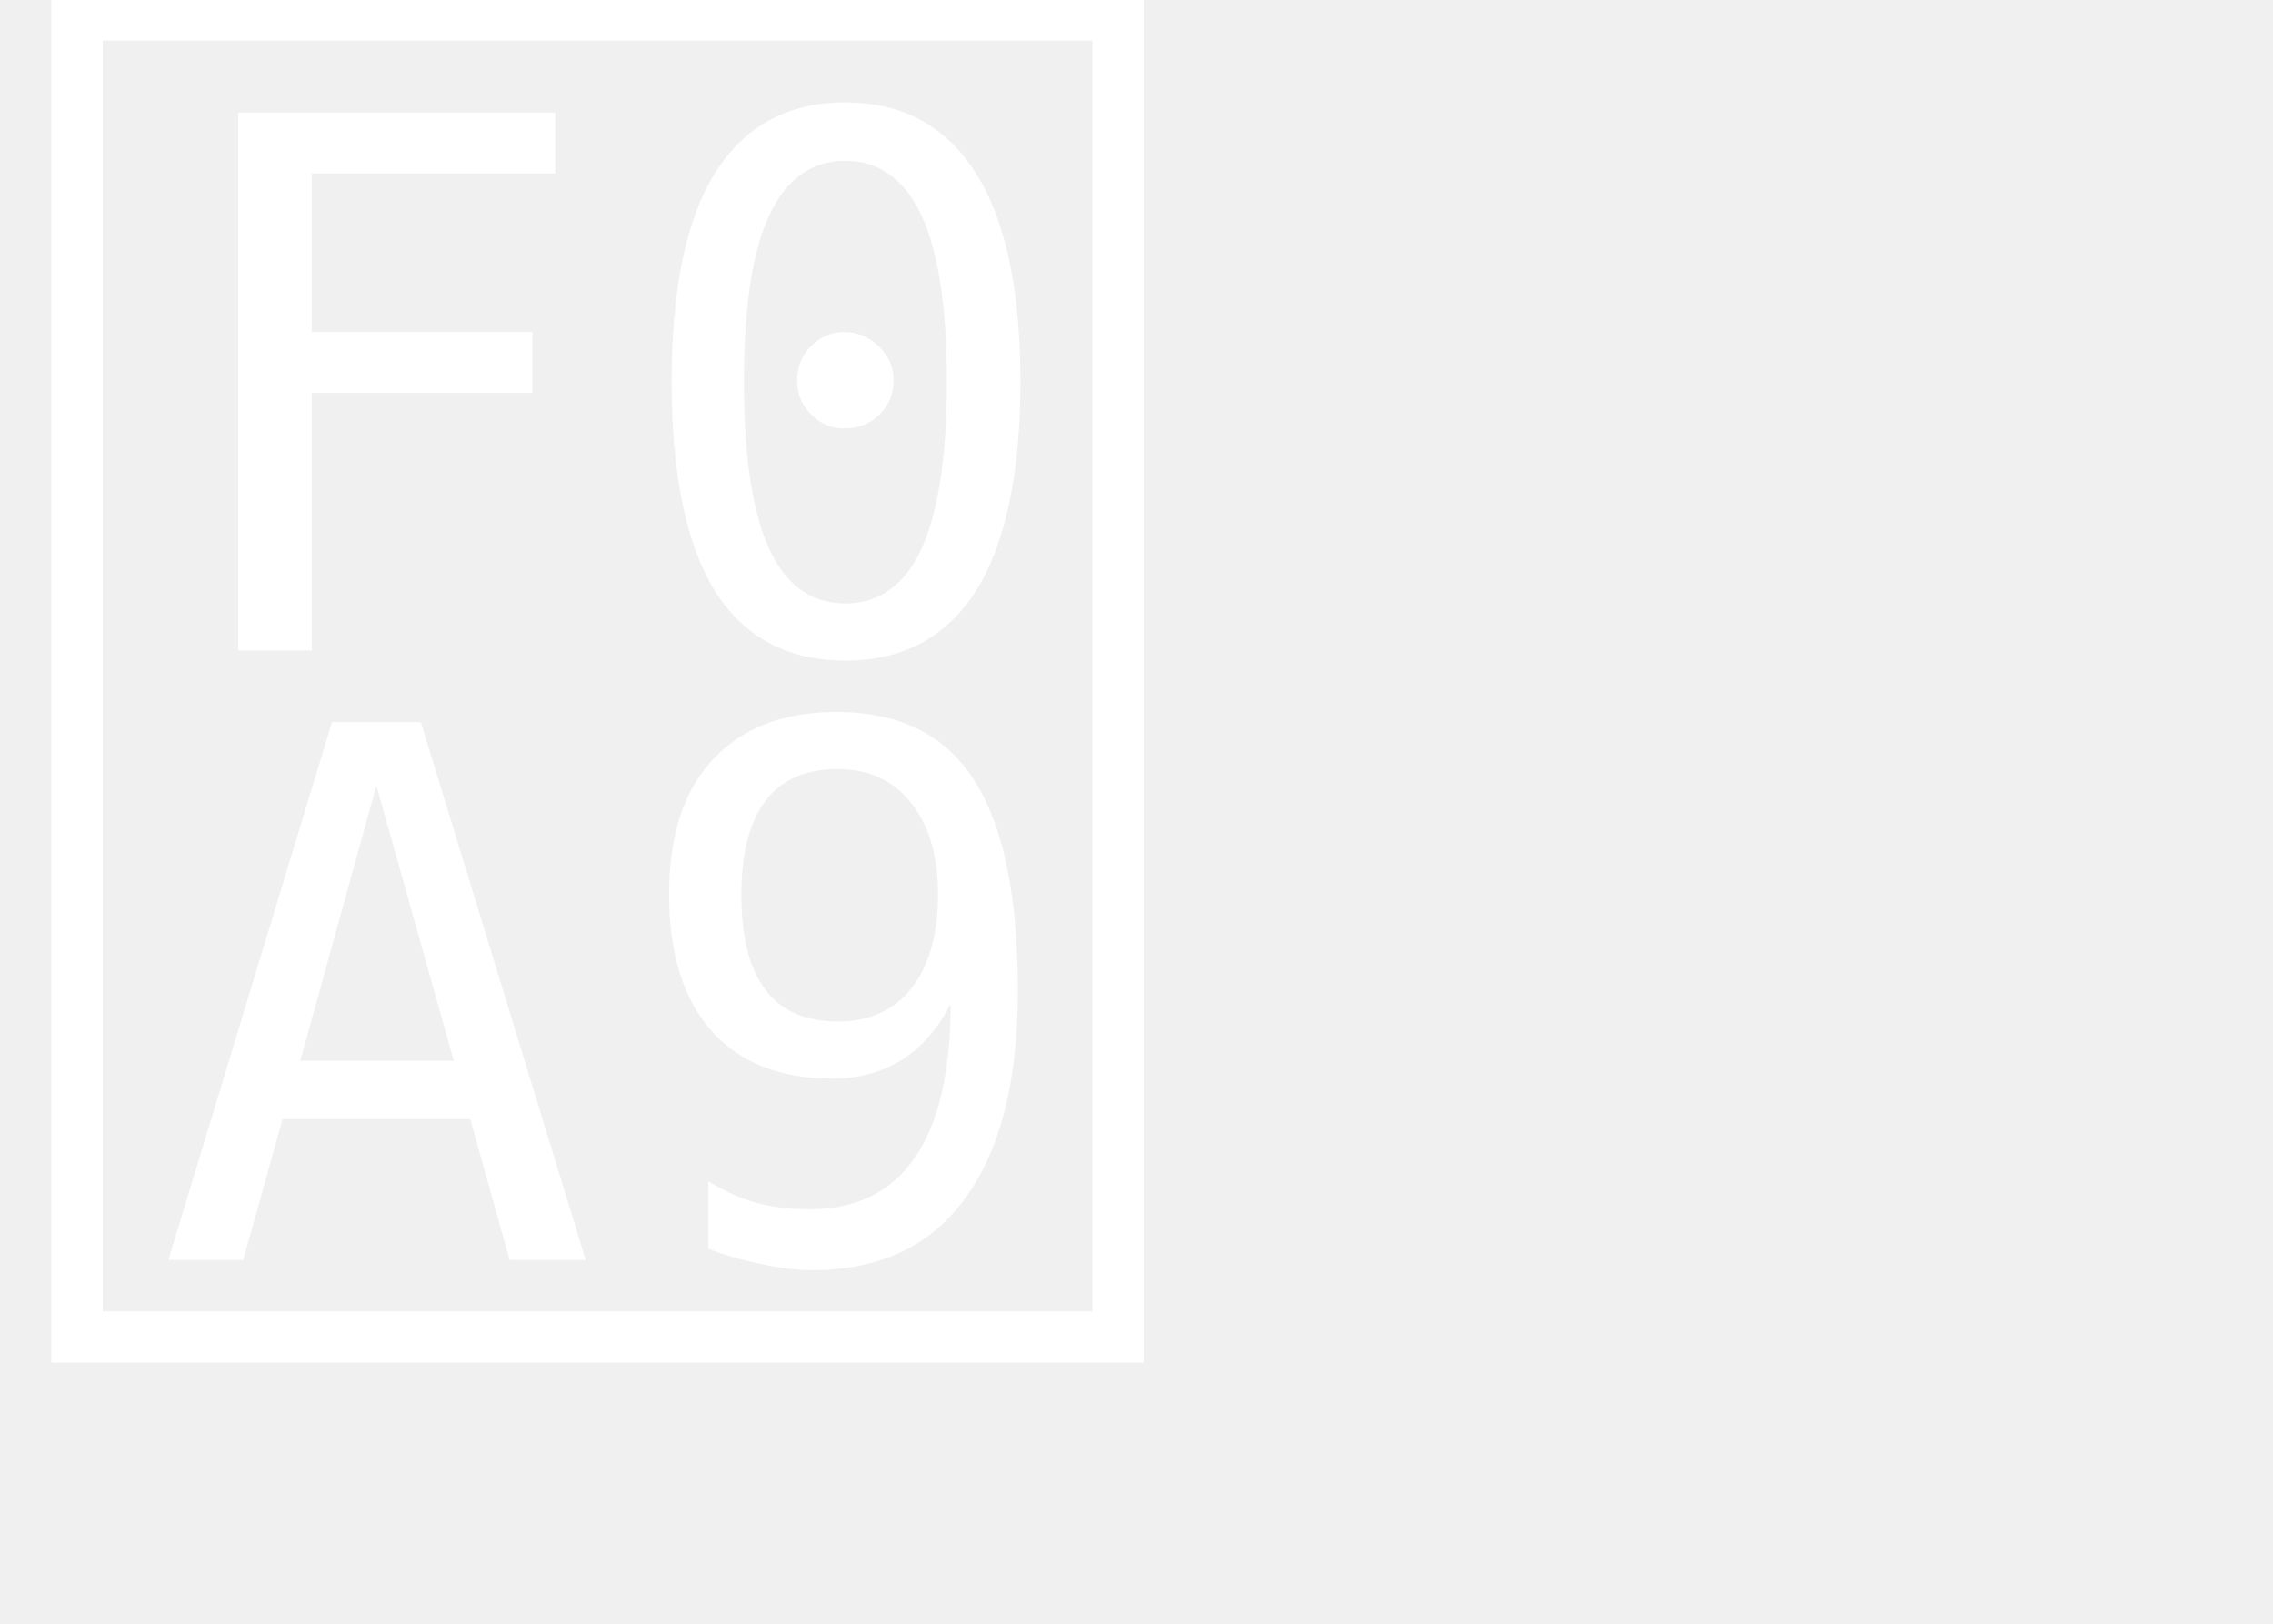
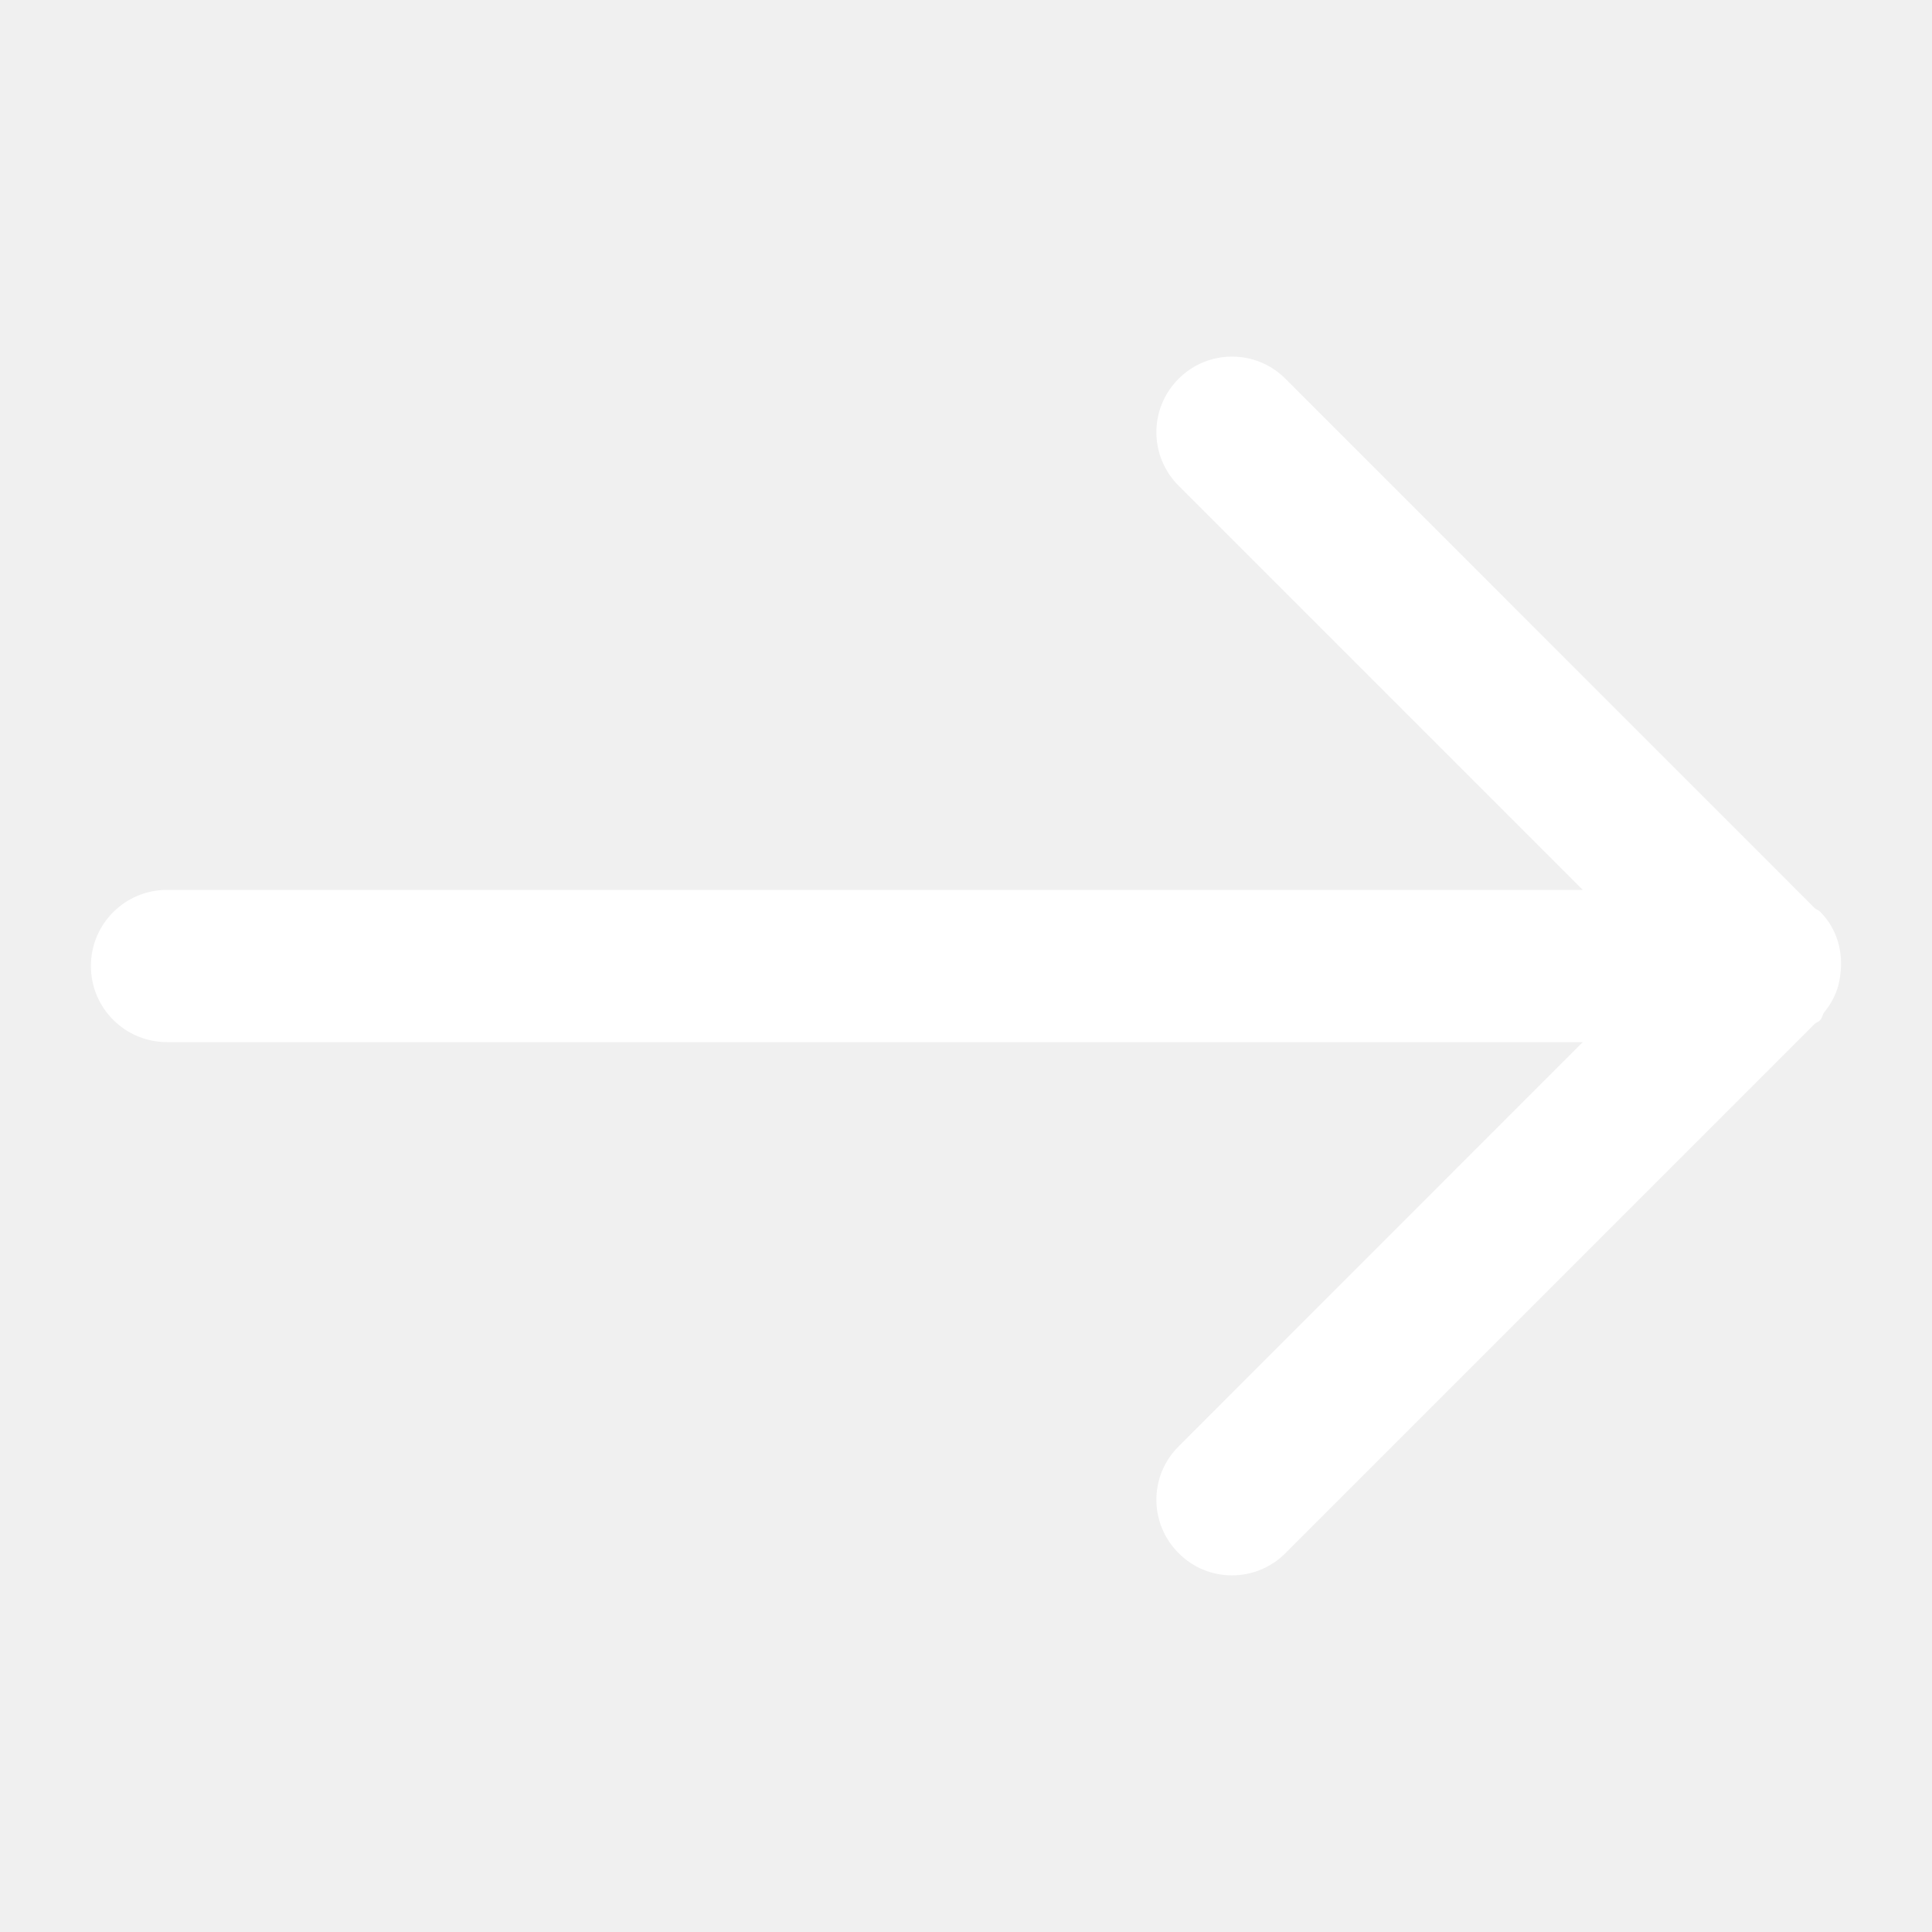
- <svg xmlns="http://www.w3.org/2000/svg" width="28" height="20" viewBox="0 0 28 20">
-   <g>
-     <g>
-       <g>
-         <text dominant-baseline="text-before-edge" style="font-kerning:normal" fill="#fff" font-family="FontAwesome" font-size="20">
-           <tspan style="font-kerning:normal"></tspan>
-         </text>
-       </g>
-     </g>
-   </g>
+ <svg xmlns="http://www.w3.org/2000/svg" class="svg-icon" viewBox="0 0 20 20">
+   <path fill="#fff" d="M1.729,9.212h14.656l-4.184-4.184c-0.307-0.306-0.307-0.801,0-1.107c0.305-0.306,0.801-0.306,1.106,0  l5.481,5.482c0.018,0.014,0.037,0.019,0.053,0.034c0.181,0.181,0.242,0.425,0.209,0.66c-0.004,0.038-0.012,0.071-0.021,0.109  c-0.028,0.098-0.075,0.188-0.143,0.271c-0.021,0.026-0.021,0.061-0.045,0.085c-0.015,0.016-0.034,0.02-0.051,0.033l-5.483,5.483  c-0.306,0.307-0.802,0.307-1.106,0c-0.307-0.305-0.307-0.801,0-1.105l4.184-4.185H1.729c-0.436,0-0.788-0.353-0.788-0.788  S1.293,9.212,1.729,9.212z" />
</svg>
